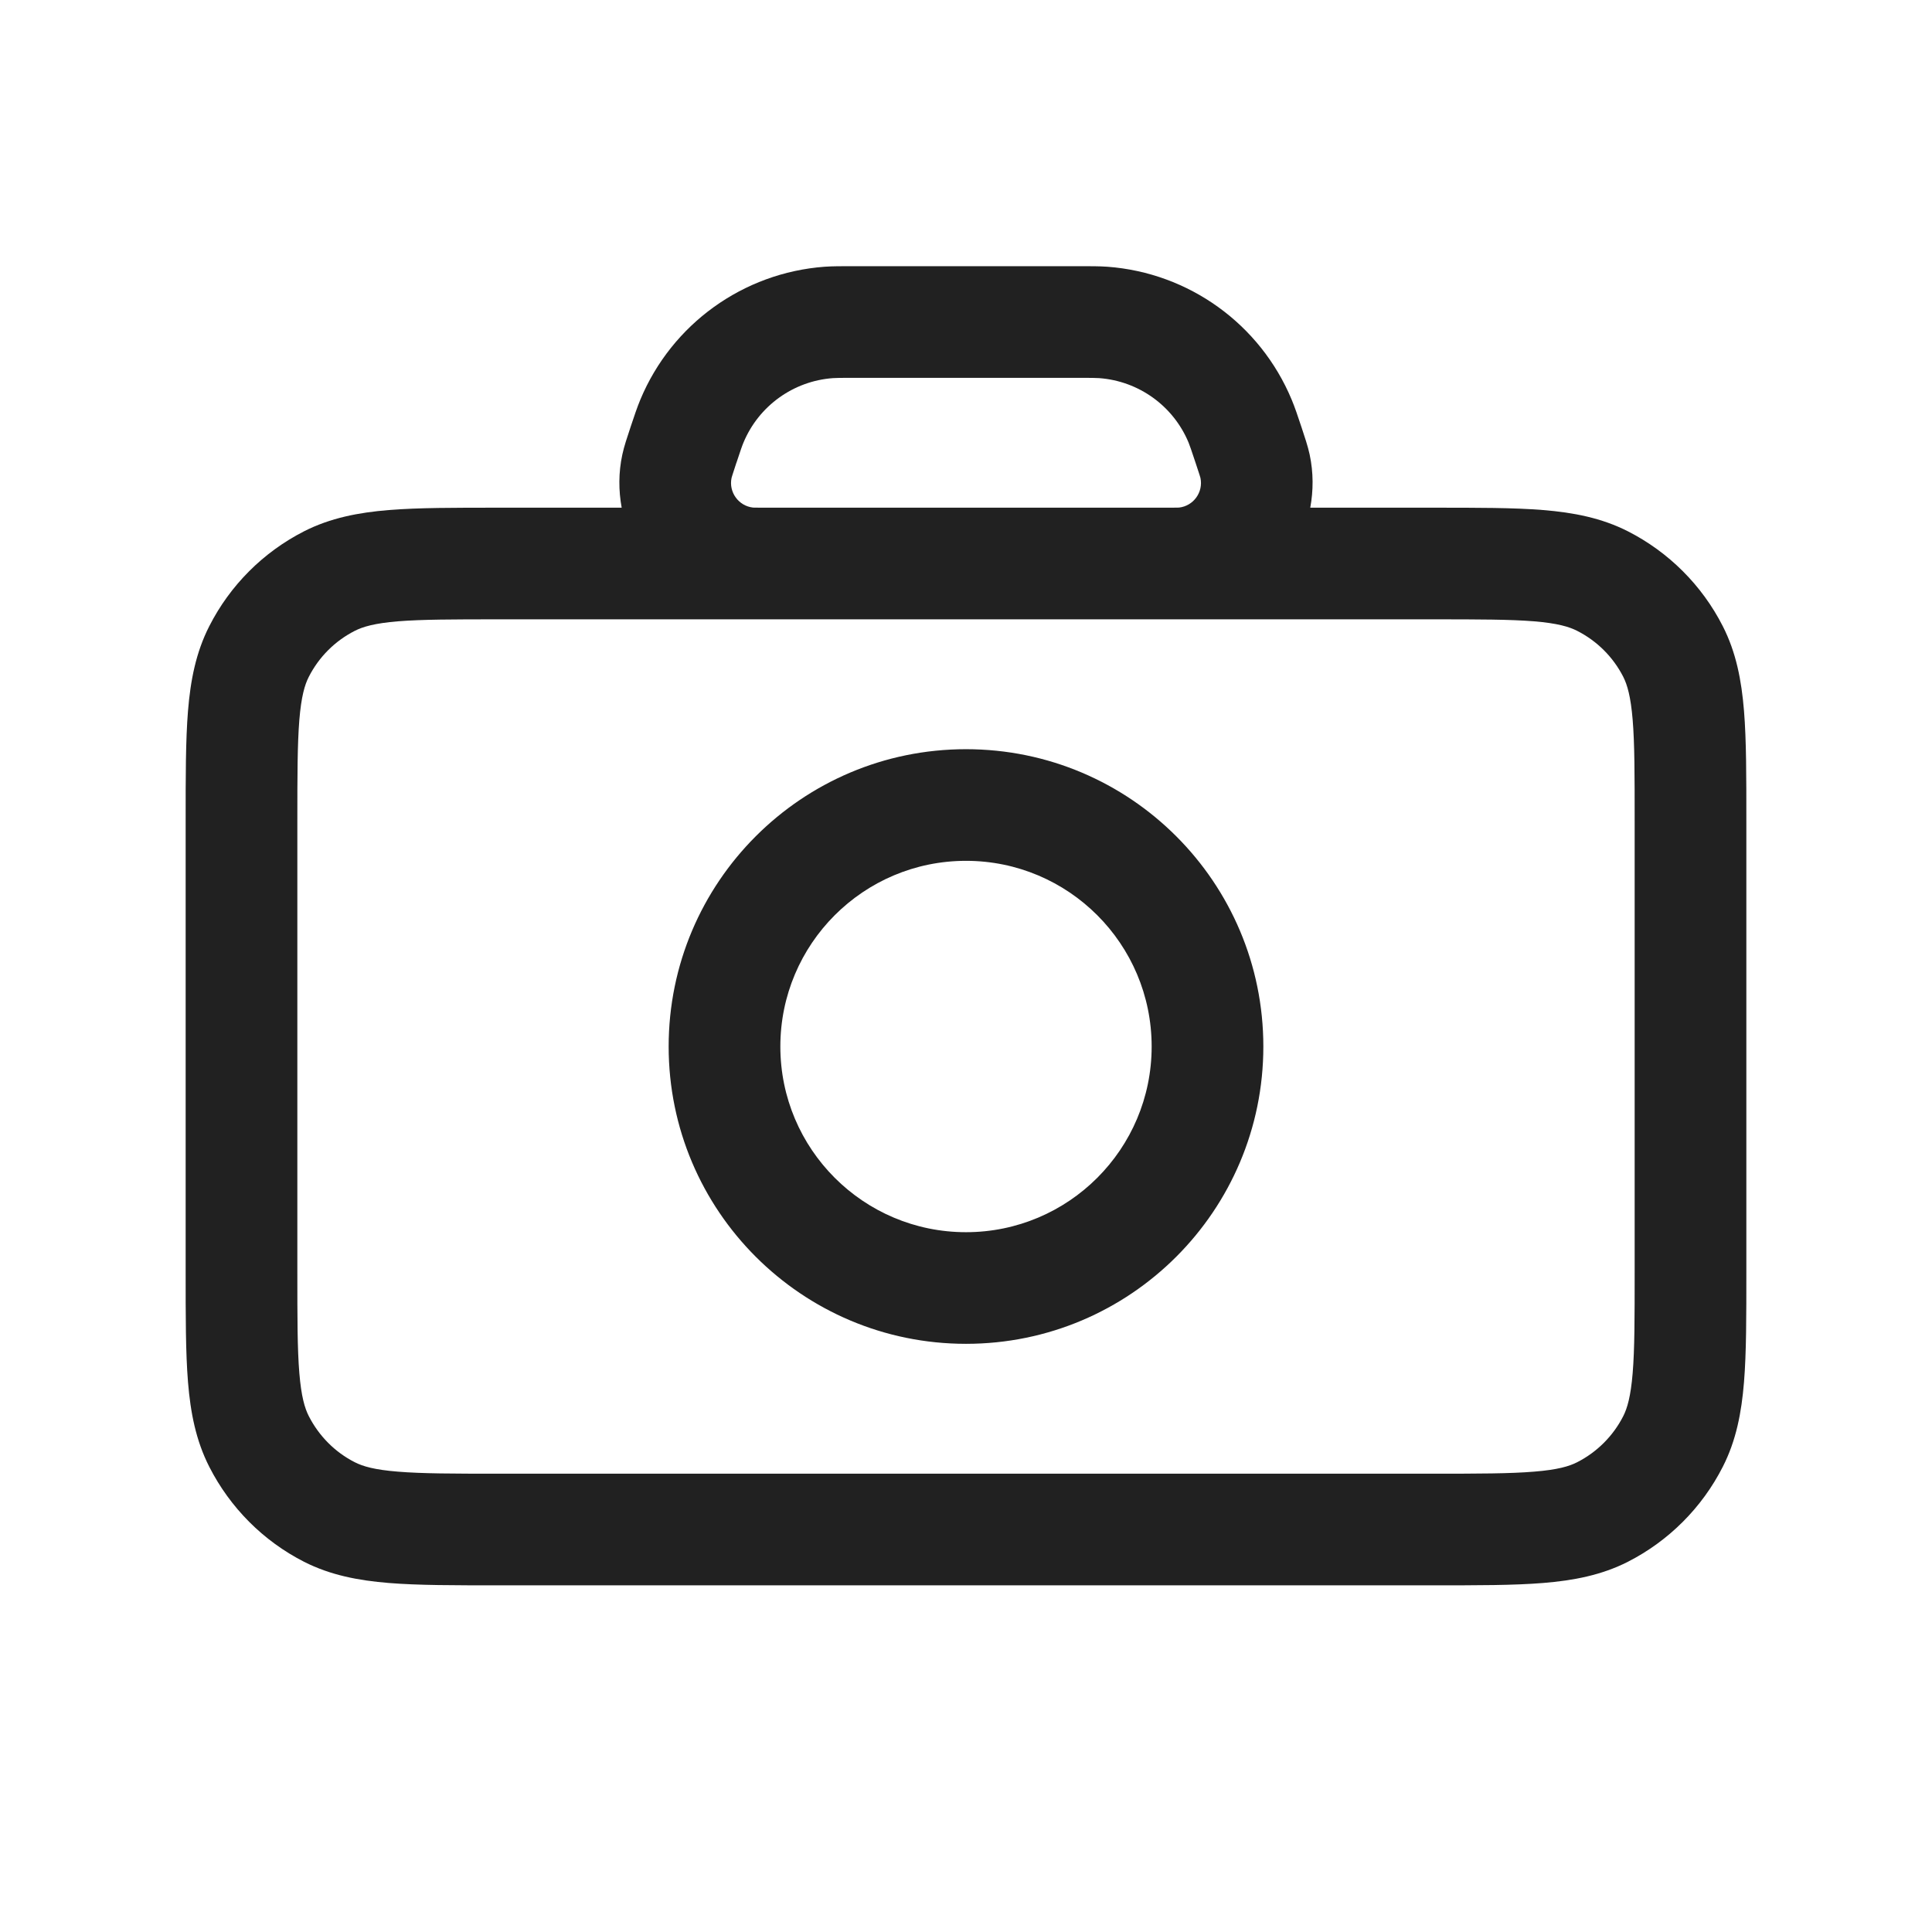
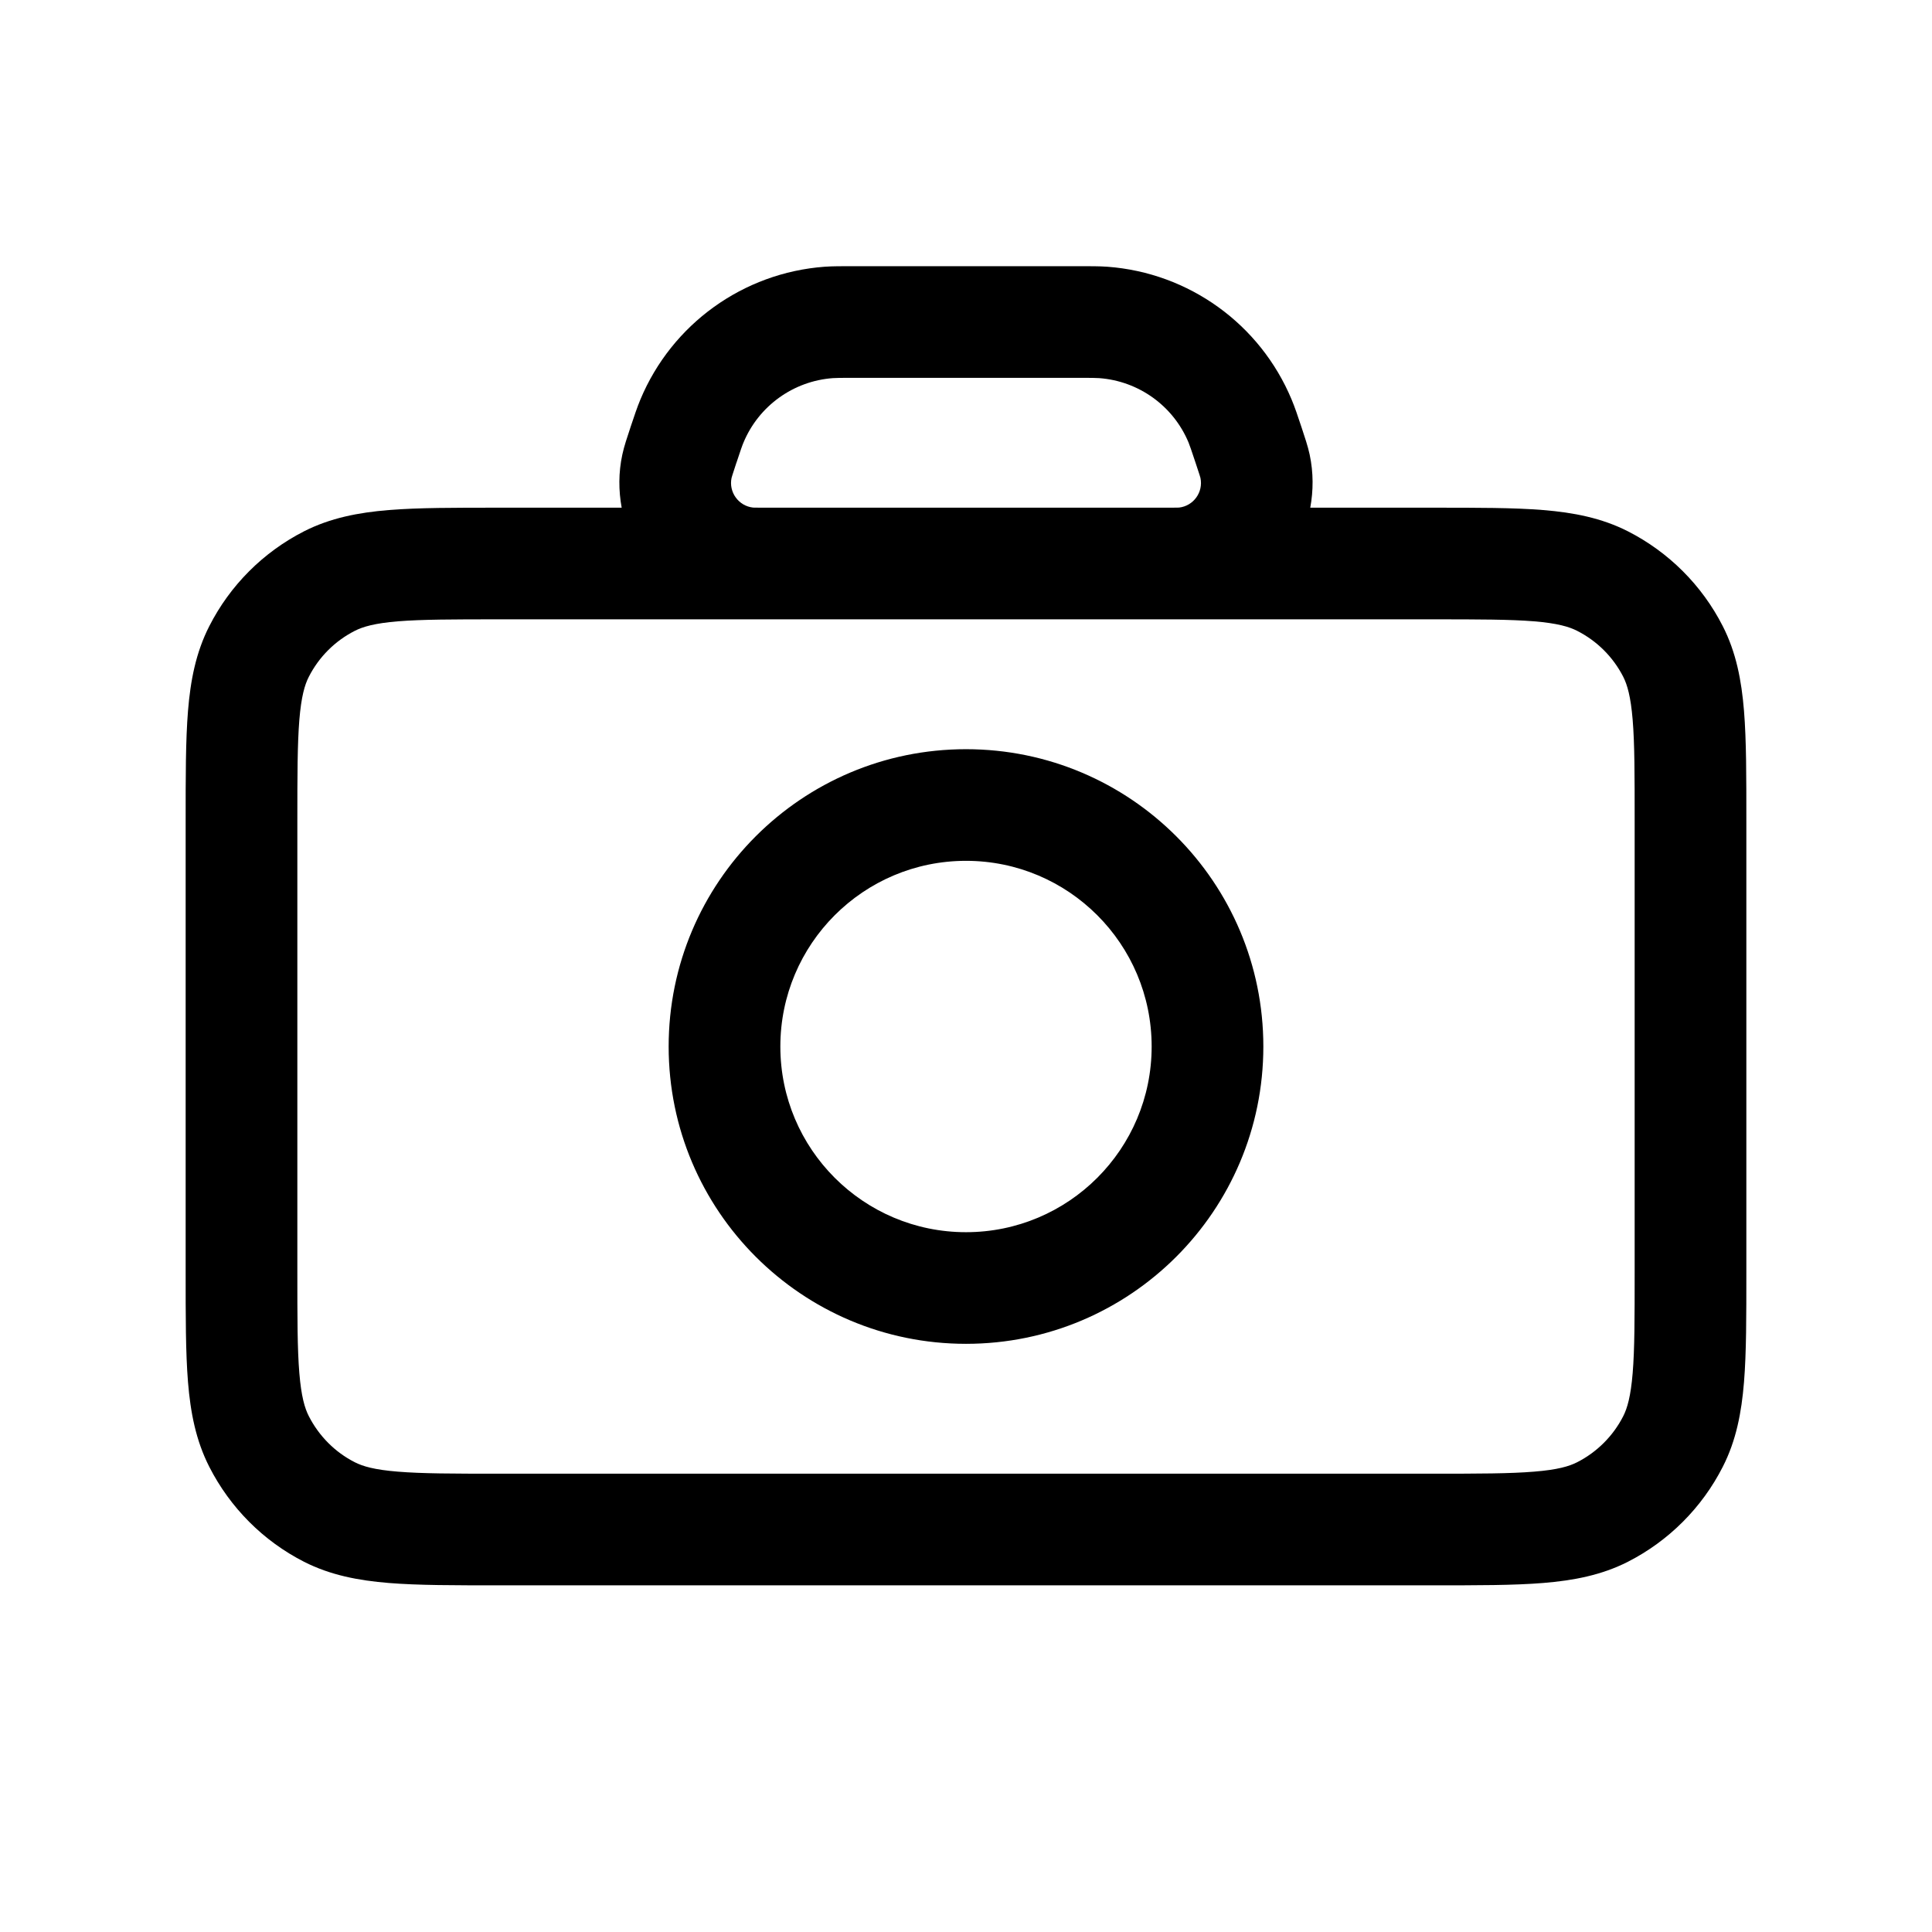
- <svg xmlns="http://www.w3.org/2000/svg" width="32" height="32" viewBox="0 0 32 32" fill="none">
-   <path d="M27.075 13.596C27.075 12.836 27.075 12.32 27.042 11.922C27.01 11.536 26.953 11.342 26.886 11.21C26.719 10.883 26.452 10.616 26.123 10.449C25.99 10.381 25.796 10.323 25.409 10.291C25.011 10.259 24.495 10.258 23.733 10.258H8.267C7.505 10.258 6.989 10.259 6.591 10.291C6.203 10.323 6.009 10.381 5.876 10.449C5.548 10.616 5.282 10.882 5.115 11.21C5.047 11.342 4.99 11.537 4.958 11.924C4.926 12.323 4.925 12.838 4.925 13.6V21.067C4.925 21.829 4.925 22.345 4.958 22.743C4.99 23.13 5.047 23.323 5.115 23.456C5.283 23.785 5.549 24.053 5.876 24.219C6.009 24.287 6.202 24.344 6.589 24.375C6.987 24.408 7.502 24.409 8.263 24.409H23.737C24.498 24.409 25.013 24.408 25.41 24.375C25.797 24.344 25.99 24.287 26.123 24.219C26.451 24.052 26.719 23.784 26.886 23.456C26.953 23.324 27.01 23.13 27.042 22.744C27.075 22.346 27.075 21.831 27.075 21.071V13.596ZM19.075 17.334C19.075 15.635 17.698 14.258 16 14.258C14.302 14.258 12.925 15.635 12.925 17.334C12.925 19.032 14.302 20.409 16 20.409C17.698 20.409 19.075 19.032 19.075 17.334ZM13.795 6.263C13.14 6.311 12.567 6.724 12.315 7.329C12.293 7.38 12.271 7.444 12.198 7.664L12.196 7.668L12.194 7.67L12.195 7.671C12.164 7.764 12.145 7.823 12.131 7.868C12.122 7.897 12.118 7.91 12.117 7.915C12.067 8.151 12.232 8.38 12.472 8.407C12.476 8.407 12.486 8.407 12.503 8.408C12.536 8.408 12.581 8.409 12.652 8.409H19.348C19.419 8.409 19.465 8.409 19.498 8.408C19.531 8.407 19.536 8.406 19.529 8.407C19.768 8.38 19.933 8.152 19.883 7.915C19.882 7.91 19.878 7.896 19.868 7.865C19.854 7.819 19.834 7.759 19.802 7.664C19.729 7.446 19.707 7.38 19.686 7.329C19.433 6.723 18.861 6.311 18.206 6.263C18.15 6.259 18.083 6.258 17.852 6.258H14.148C13.918 6.258 13.851 6.259 13.795 6.263ZM20.925 17.334C20.925 20.053 18.72 22.258 16 22.258C13.28 22.258 11.075 20.053 11.075 17.334C11.075 14.614 13.28 12.409 16 12.409C18.72 12.409 20.925 14.614 20.925 17.334ZM28.925 21.071C28.925 21.801 28.926 22.404 28.886 22.894C28.845 23.395 28.757 23.86 28.534 24.296C28.19 24.972 27.639 25.523 26.963 25.868C26.526 26.09 26.062 26.178 25.561 26.219C25.07 26.259 24.467 26.258 23.737 26.258H8.263C7.533 26.258 6.929 26.259 6.438 26.219C5.937 26.178 5.473 26.09 5.036 25.868C4.359 25.523 3.811 24.971 3.467 24.296C3.244 23.859 3.155 23.395 3.114 22.893C3.074 22.402 3.075 21.798 3.075 21.067V13.6C3.075 12.869 3.074 12.264 3.114 11.773C3.155 11.271 3.244 10.807 3.467 10.37C3.811 9.694 4.36 9.145 5.036 8.8C5.473 8.578 5.938 8.489 6.439 8.448C6.931 8.408 7.535 8.409 8.267 8.409H10.297C10.245 8.126 10.243 7.828 10.308 7.528C10.337 7.392 10.389 7.239 10.44 7.086L10.442 7.079C10.506 6.888 10.553 6.746 10.607 6.617C11.129 5.367 12.309 4.518 13.658 4.418C13.798 4.408 13.947 4.409 14.148 4.409H17.852C18.053 4.409 18.202 4.408 18.342 4.418C19.692 4.518 20.871 5.367 21.393 6.617C21.447 6.746 21.494 6.886 21.558 7.079C21.61 7.237 21.663 7.392 21.692 7.529C21.756 7.829 21.754 8.126 21.702 8.409H23.733C24.465 8.409 25.069 8.408 25.56 8.448C26.061 8.489 26.526 8.578 26.963 8.8C27.638 9.144 28.189 9.693 28.534 10.37C28.757 10.807 28.845 11.271 28.886 11.772C28.926 12.262 28.925 12.866 28.925 13.596V21.071Z" fill="#212121" />
+ <svg xmlns="http://www.w3.org/2000/svg" viewBox="0 0 32 32">
+   <path d="M27.075 13.596C27.075 12.836 27.075 12.32 27.042 11.922C27.01 11.536 26.953 11.342 26.886 11.21C26.719 10.883 26.452 10.616 26.123 10.449C25.99 10.381 25.796 10.323 25.409 10.291C25.011 10.259 24.495 10.258 23.733 10.258H8.267C7.505 10.258 6.989 10.259 6.591 10.291C6.203 10.323 6.009 10.381 5.876 10.449C5.548 10.616 5.282 10.882 5.115 11.21C5.047 11.342 4.99 11.537 4.958 11.924C4.926 12.323 4.925 12.838 4.925 13.6V21.067C4.925 21.829 4.925 22.345 4.958 22.743C4.99 23.13 5.047 23.323 5.115 23.456C5.283 23.785 5.549 24.053 5.876 24.219C6.009 24.287 6.202 24.344 6.589 24.375C6.987 24.408 7.502 24.409 8.263 24.409H23.737C24.498 24.409 25.013 24.408 25.41 24.375C25.797 24.344 25.99 24.287 26.123 24.219C26.451 24.052 26.719 23.784 26.886 23.456C26.953 23.324 27.01 23.13 27.042 22.744C27.075 22.346 27.075 21.831 27.075 21.071V13.596ZM19.075 17.334C19.075 15.635 17.698 14.258 16 14.258C14.302 14.258 12.925 15.635 12.925 17.334C12.925 19.032 14.302 20.409 16 20.409C17.698 20.409 19.075 19.032 19.075 17.334ZM13.795 6.263C13.14 6.311 12.567 6.724 12.315 7.329C12.293 7.38 12.271 7.444 12.198 7.664L12.196 7.668L12.194 7.67L12.195 7.671C12.164 7.764 12.145 7.823 12.131 7.868C12.122 7.897 12.118 7.91 12.117 7.915C12.067 8.151 12.232 8.38 12.472 8.407C12.476 8.407 12.486 8.407 12.503 8.408C12.536 8.408 12.581 8.409 12.652 8.409H19.348C19.419 8.409 19.465 8.409 19.498 8.408C19.531 8.407 19.536 8.406 19.529 8.407C19.768 8.38 19.933 8.152 19.883 7.915C19.882 7.91 19.878 7.896 19.868 7.865C19.854 7.819 19.834 7.759 19.802 7.664C19.729 7.446 19.707 7.38 19.686 7.329C19.433 6.723 18.861 6.311 18.206 6.263C18.15 6.259 18.083 6.258 17.852 6.258H14.148C13.918 6.258 13.851 6.259 13.795 6.263ZM20.925 17.334C20.925 20.053 18.72 22.258 16 22.258C13.28 22.258 11.075 20.053 11.075 17.334C11.075 14.614 13.28 12.409 16 12.409C18.72 12.409 20.925 14.614 20.925 17.334ZM28.925 21.071C28.925 21.801 28.926 22.404 28.886 22.894C28.845 23.395 28.757 23.86 28.534 24.296C28.19 24.972 27.639 25.523 26.963 25.868C26.526 26.09 26.062 26.178 25.561 26.219C25.07 26.259 24.467 26.258 23.737 26.258H8.263C7.533 26.258 6.929 26.259 6.438 26.219C5.937 26.178 5.473 26.09 5.036 25.868C4.359 25.523 3.811 24.971 3.467 24.296C3.244 23.859 3.155 23.395 3.114 22.893C3.074 22.402 3.075 21.798 3.075 21.067V13.6C3.075 12.869 3.074 12.264 3.114 11.773C3.155 11.271 3.244 10.807 3.467 10.37C3.811 9.694 4.36 9.145 5.036 8.8C5.473 8.578 5.938 8.489 6.439 8.448C6.931 8.408 7.535 8.409 8.267 8.409H10.297C10.245 8.126 10.243 7.828 10.308 7.528C10.337 7.392 10.389 7.239 10.44 7.086L10.442 7.079C10.506 6.888 10.553 6.746 10.607 6.617C11.129 5.367 12.309 4.518 13.658 4.418C13.798 4.408 13.947 4.409 14.148 4.409H17.852C18.053 4.409 18.202 4.408 18.342 4.418C19.692 4.518 20.871 5.367 21.393 6.617C21.447 6.746 21.494 6.886 21.558 7.079C21.61 7.237 21.663 7.392 21.692 7.529C21.756 7.829 21.754 8.126 21.702 8.409H23.733C24.465 8.409 25.069 8.408 25.56 8.448C26.061 8.489 26.526 8.578 26.963 8.8C27.638 9.144 28.189 9.693 28.534 10.37C28.757 10.807 28.845 11.271 28.886 11.772C28.926 12.262 28.925 12.866 28.925 13.596V21.071Z" />
</svg>
